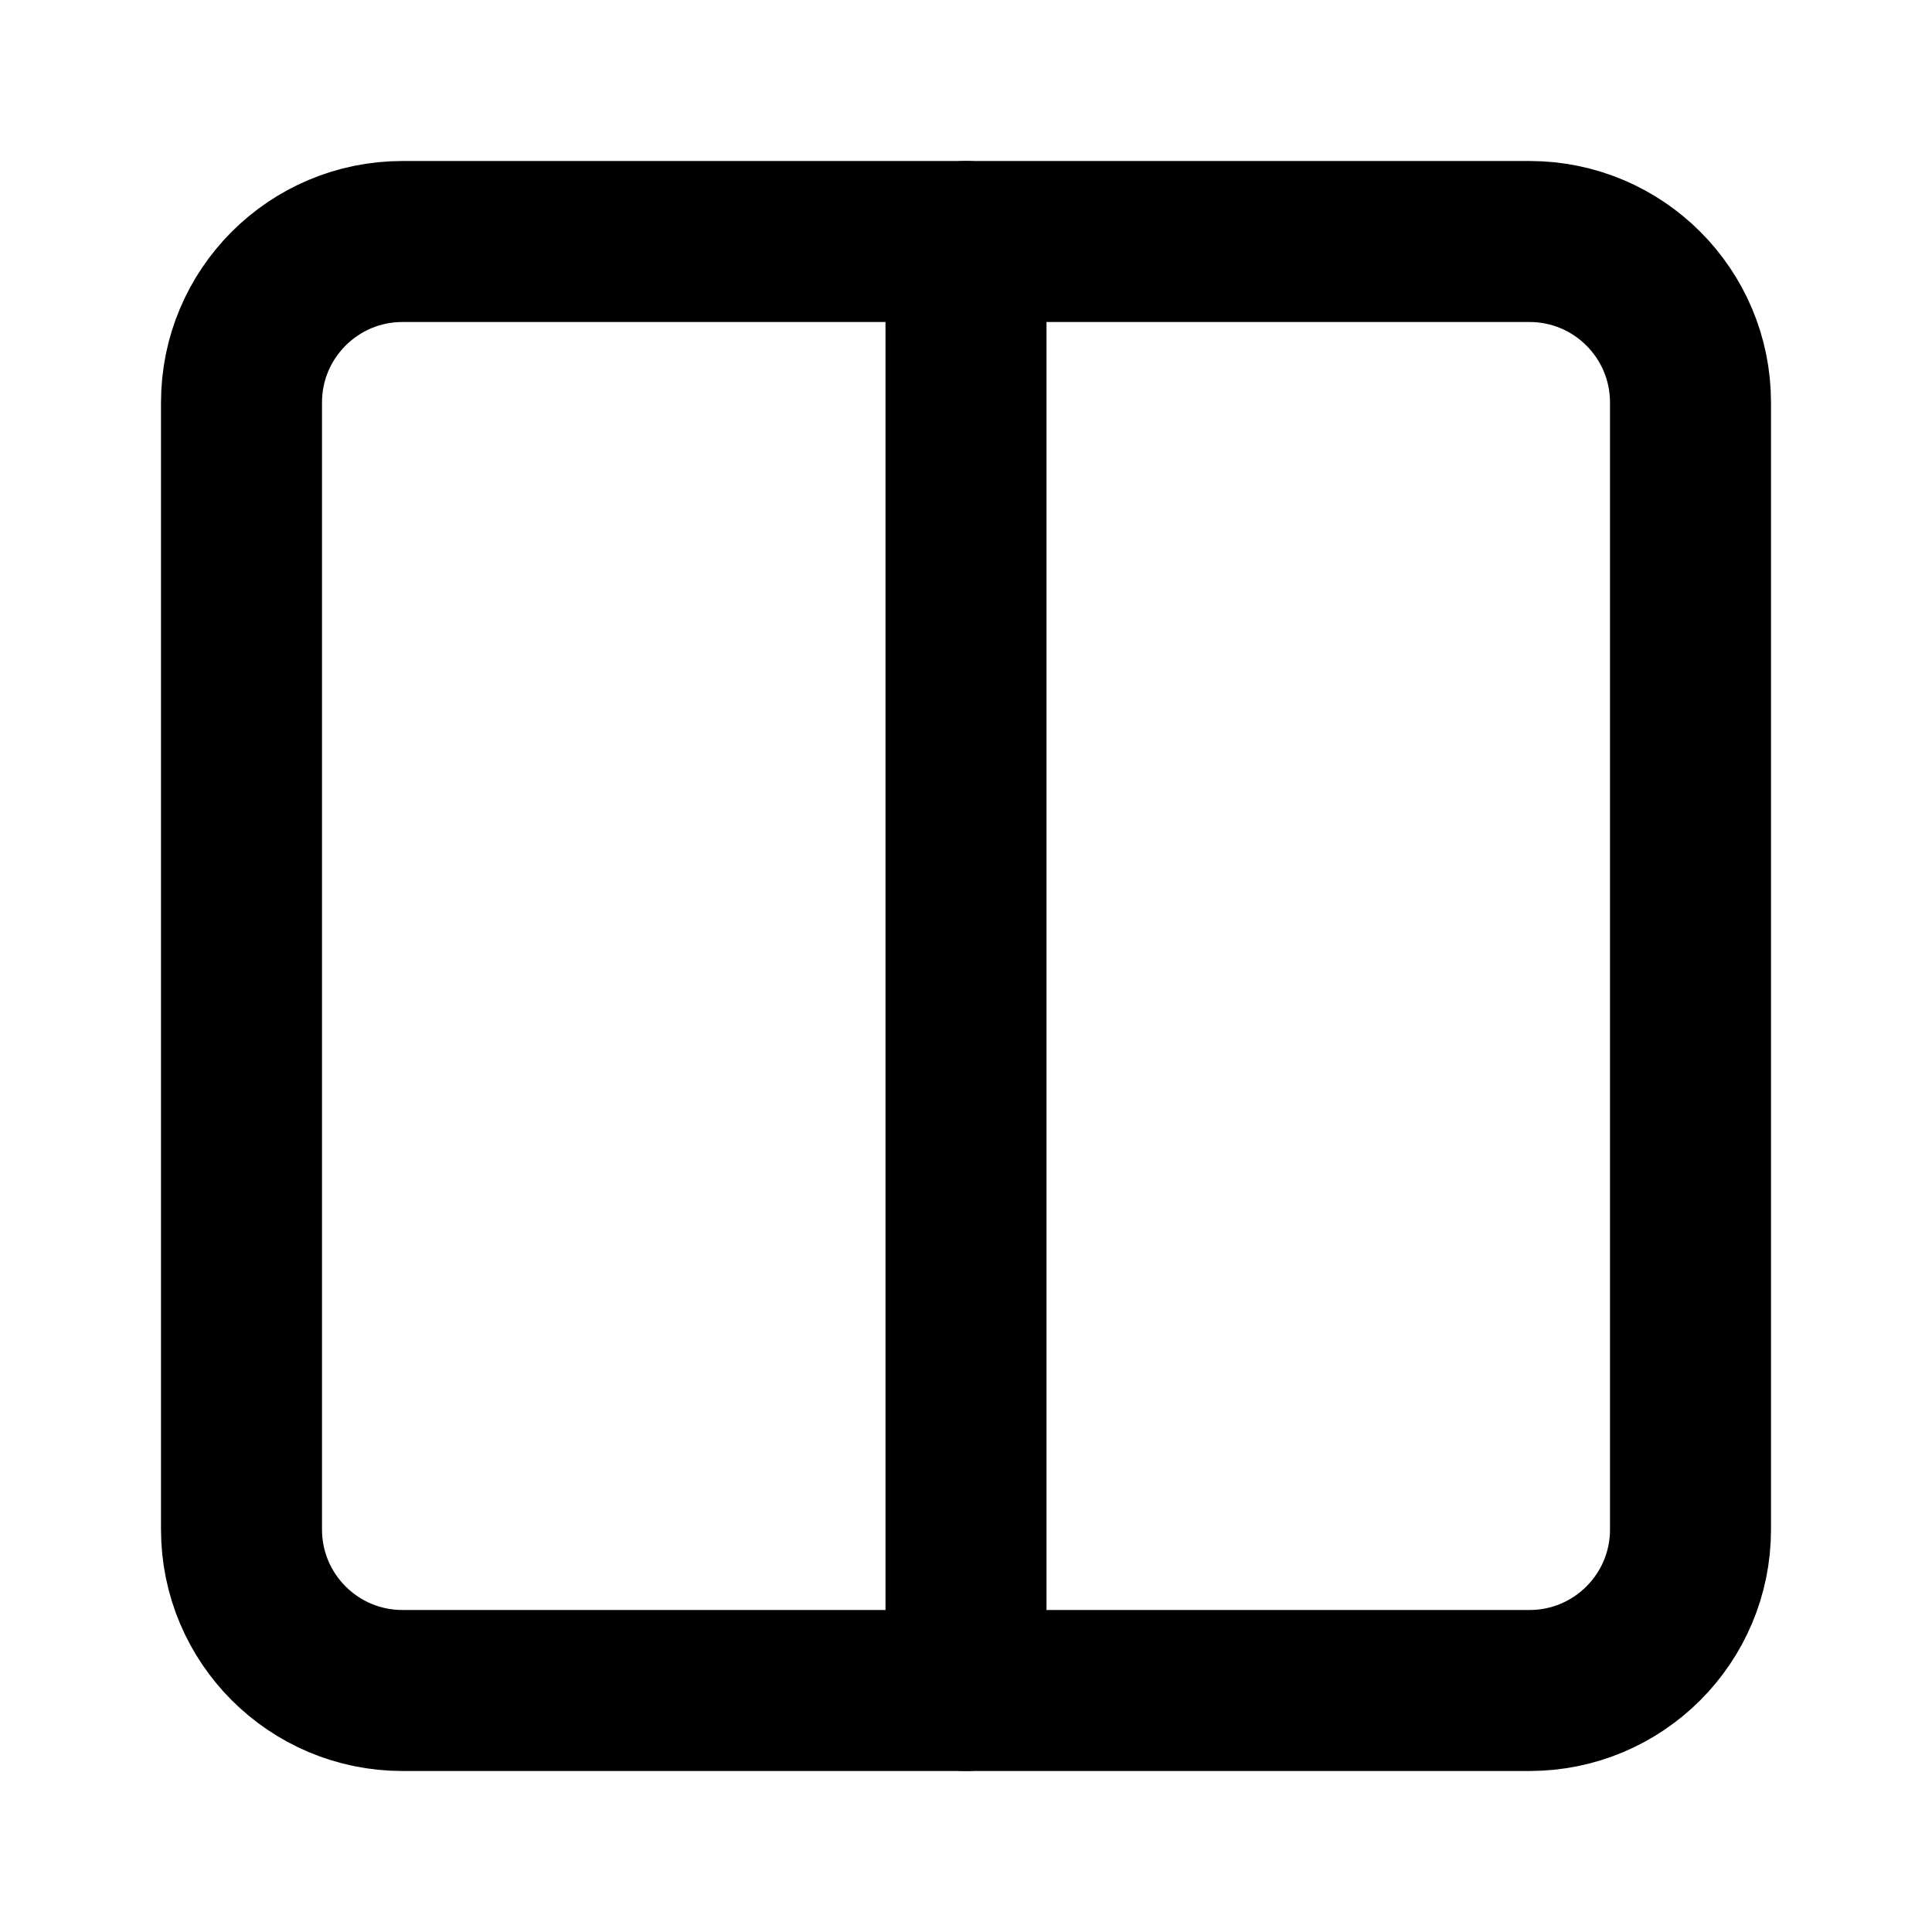
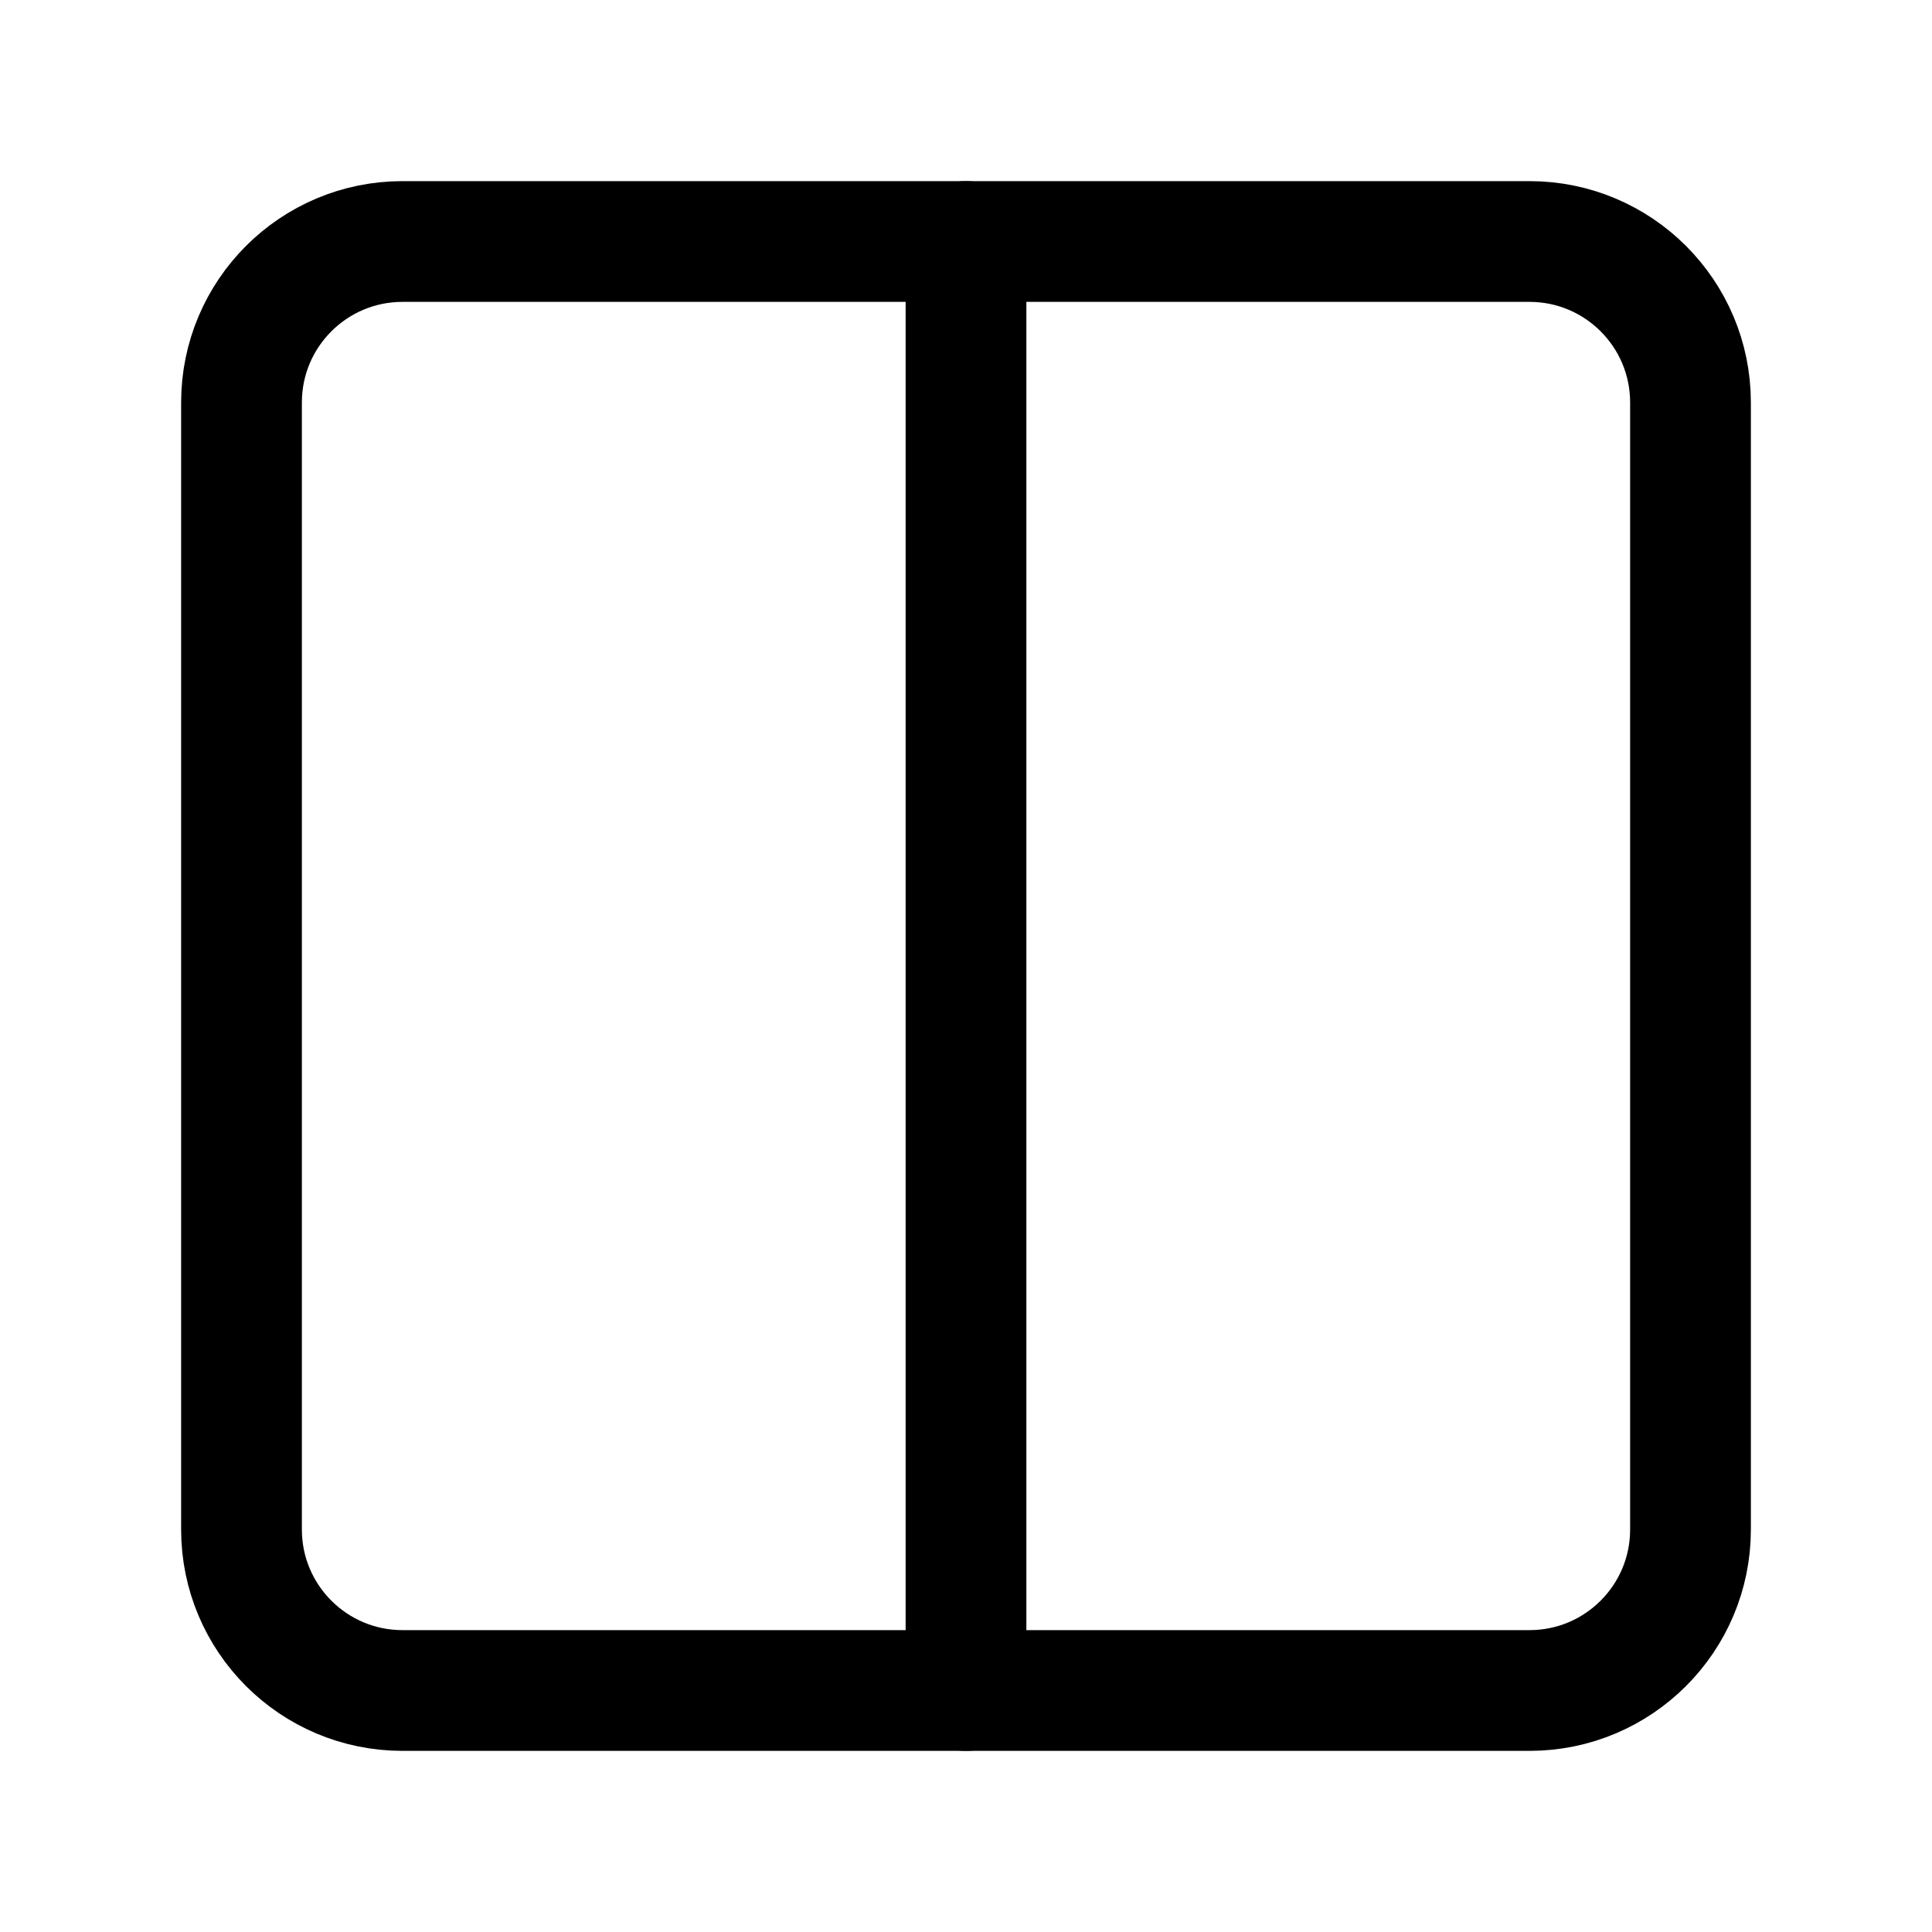
- <svg xmlns="http://www.w3.org/2000/svg" class="lucide lucide-columns-2" width="24" height="24" viewBox="0 0 24 24" fill="none" stroke="currentColor" stroke-width="2" stroke-linecap="round" stroke-linejoin="round">
+ <svg xmlns="http://www.w3.org/2000/svg" class="lucide lucide-columns-2" width="24" height="24" viewBox="0 0 24 24" fill="none" stroke="currentColor" stroke-width="1.5" stroke-linecap="round" stroke-linejoin="round">
  <rect width="18" height="18" x="3" y="3" rx="2" />
  <path d="M12 3v18" />
</svg>
